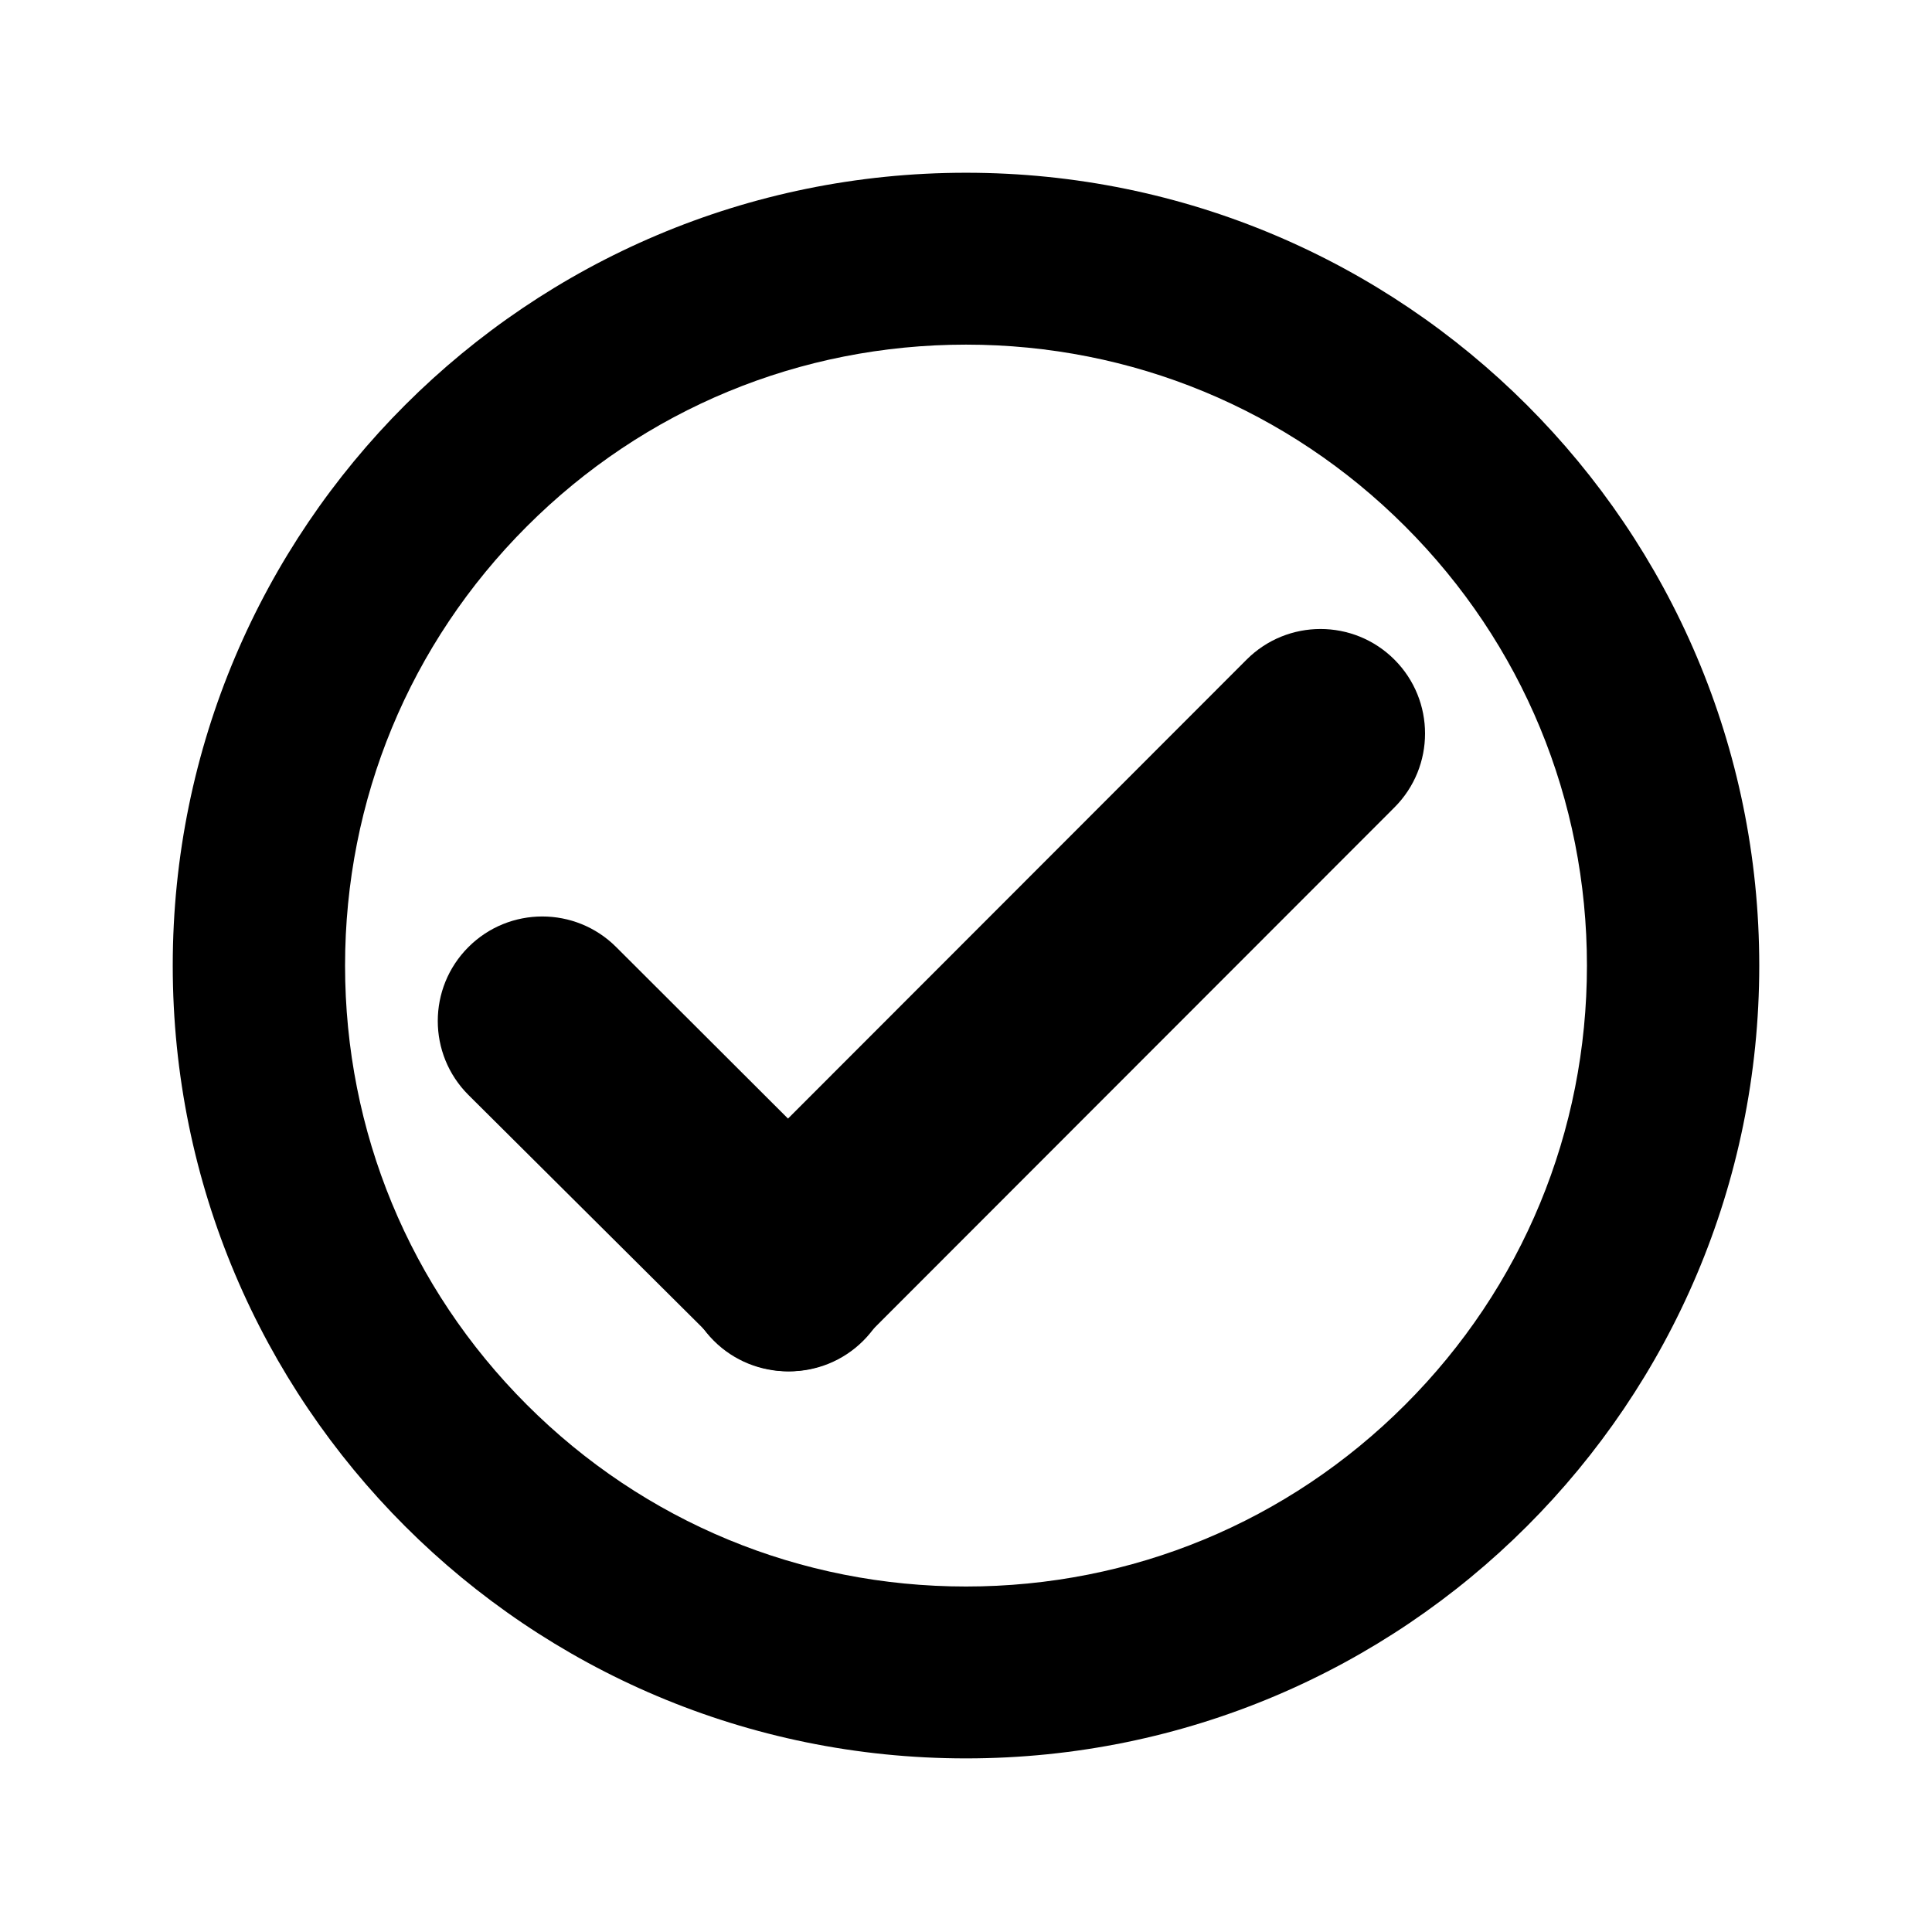
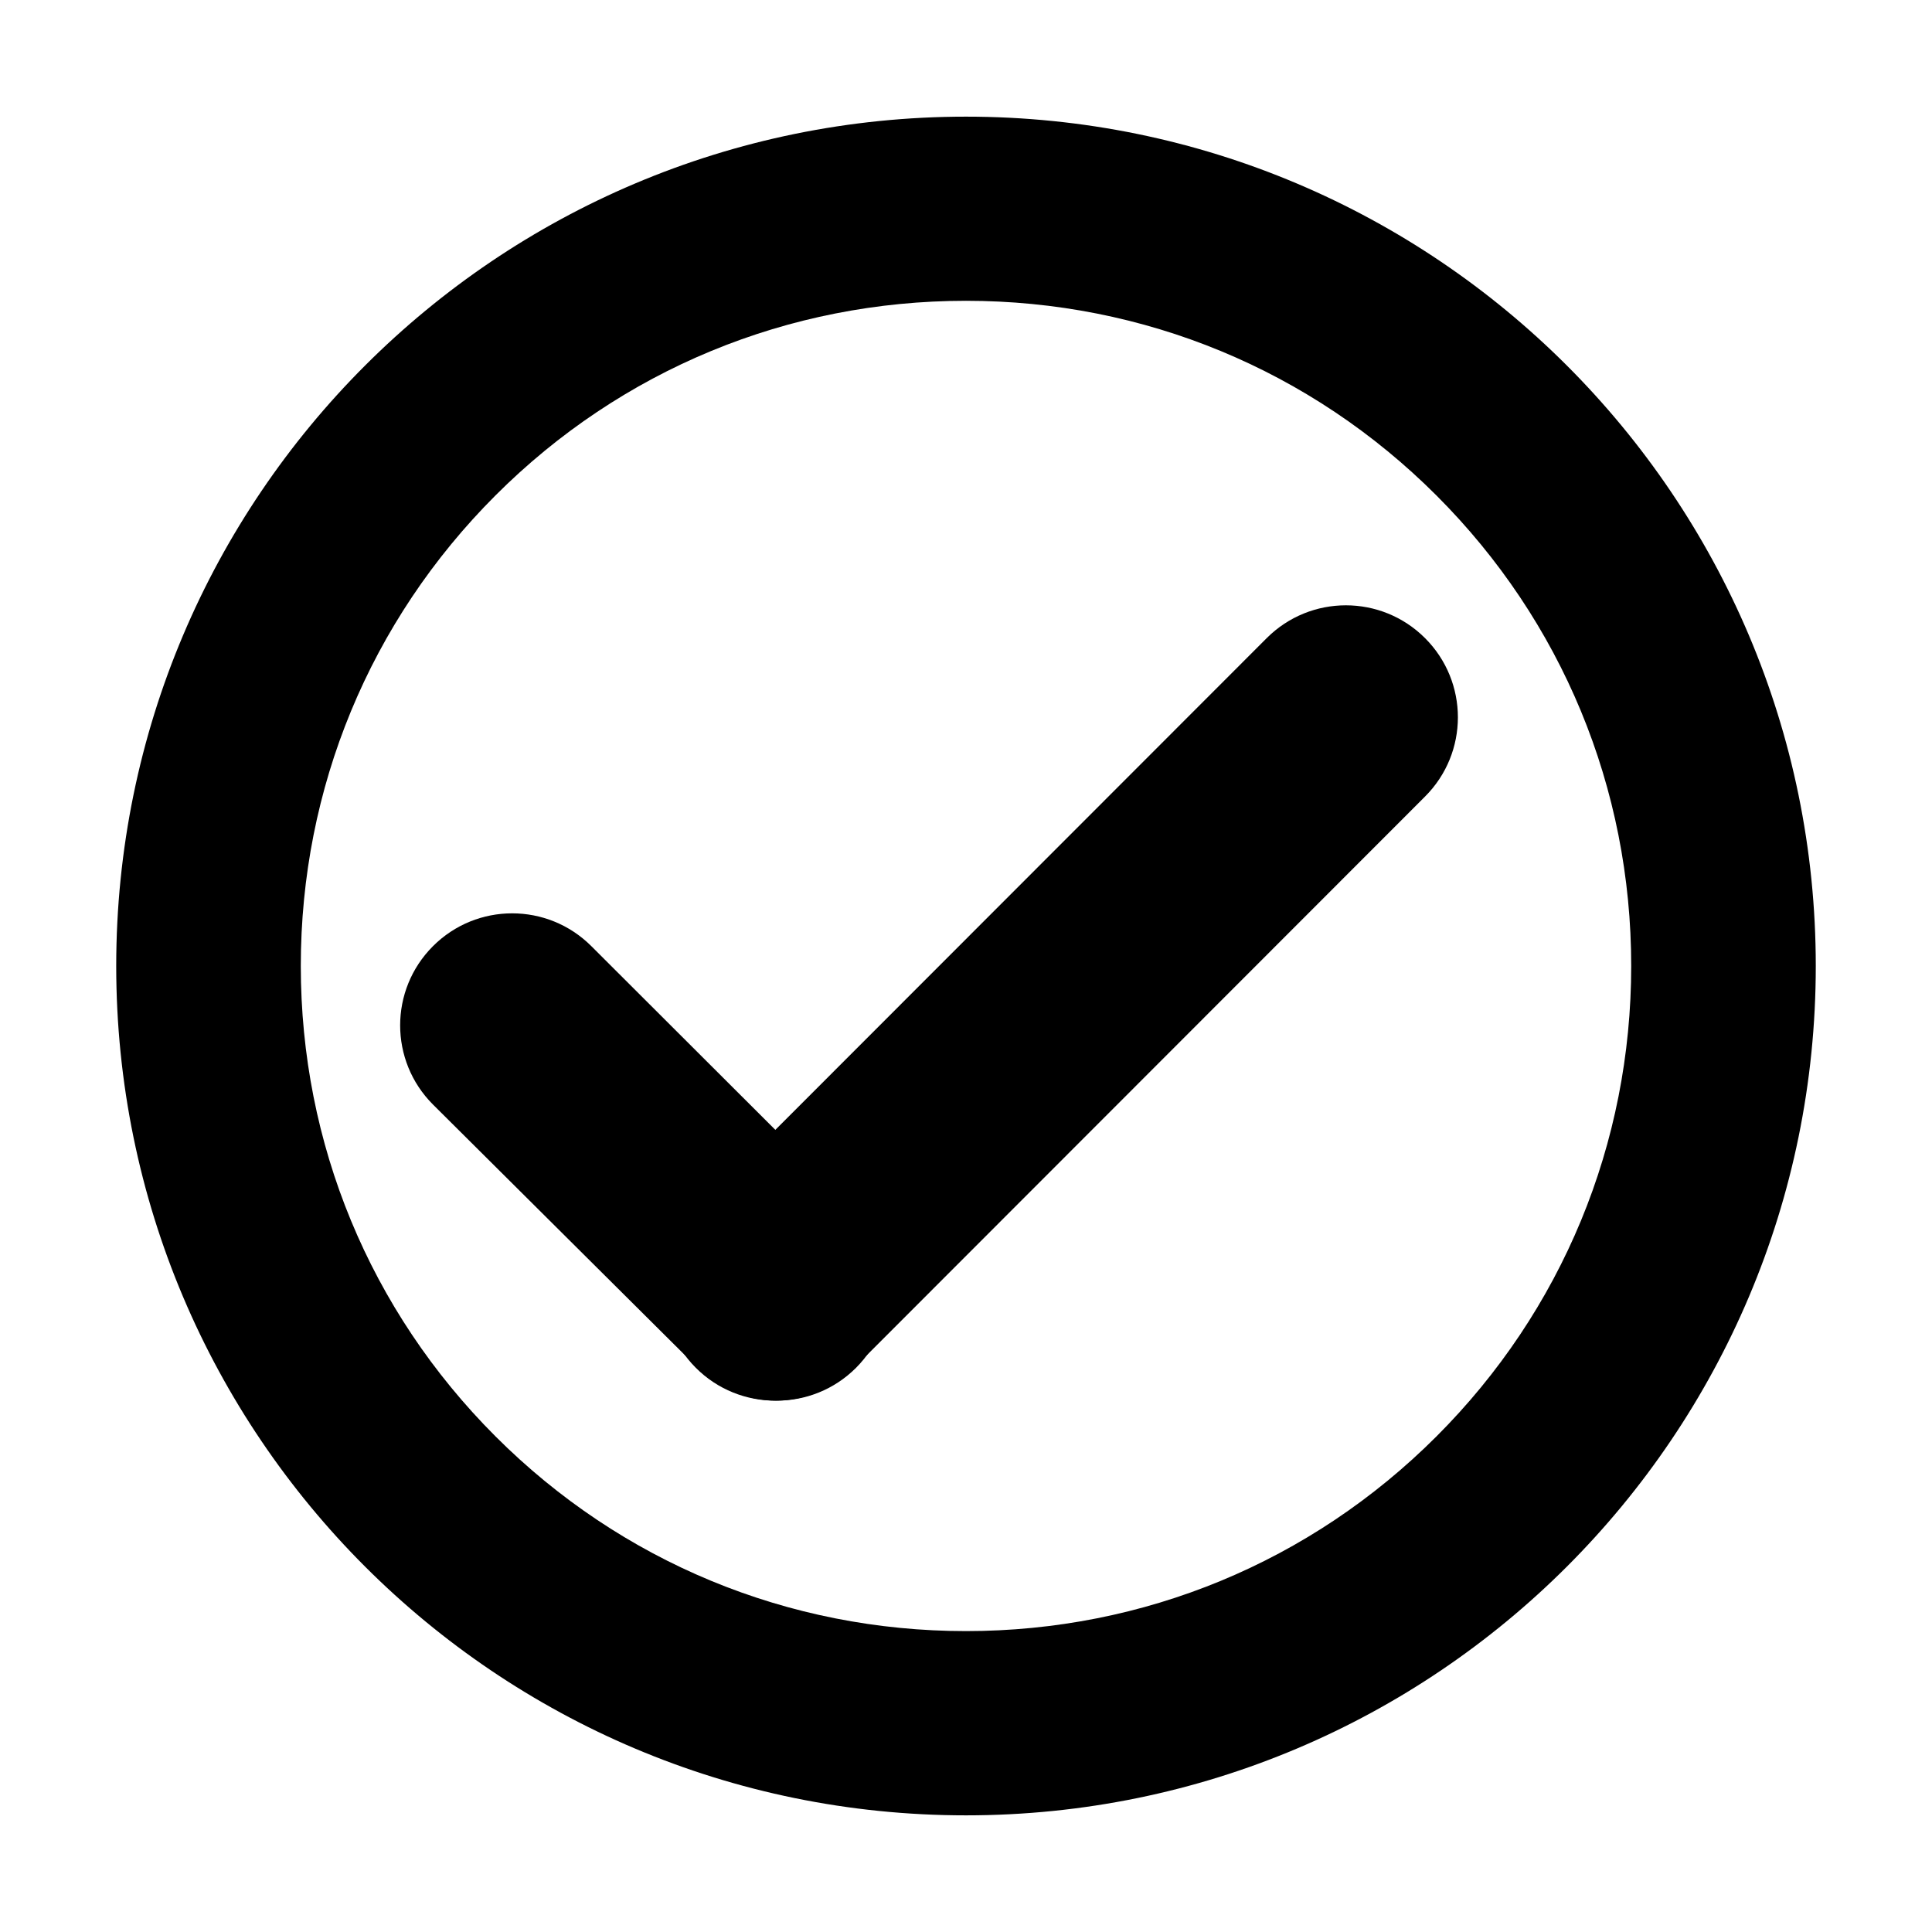
- <svg xmlns="http://www.w3.org/2000/svg" version="1.1" id="Layer_1" x="0px" y="0px" viewBox="0 0 449.6 449.5" style="enable-background:new 0 0 449.6 449.5;" xml:space="preserve">
+ <svg xmlns="http://www.w3.org/2000/svg" version="1.1" id="Layer_1" x="0px" y="0px" viewBox="0 0 1792 1792" style="enable-background:new 0 0 1792 1792;" xml:space="preserve">
  <g>
-     <path d="M166.1,312L166.1,312c-9.5-9.5-9.5-24.9,0-34.4l124-124.1c9.5-9.5,24.9-9.5,34.4,0l0,0c9.5,9.5,9.5,24.9,0,34.4L200.5,312   C191.1,321.5,175.6,321.5,166.1,312z" />
-     <path d="M200.9,312L200.9,312c-9.5,9.5-24.9,9.5-34.4,0L109,254.8c-9.5-9.5-9.5-24.9,0-34.4l0,0c9.5-9.5,24.9-9.5,34.4,0l57.4,57.3   C210.4,287,210.4,302.5,200.9,312z" />
+     <path d="M645.4,1268.7L645.4,1268.7c-40.6-40.6-40.6-106.3,0-146.9l529.5-529.9c40.6-40.6,106.3-40.6,146.9,0l0,0   c40.6,40.6,40.6,106.3,0,146.9l-529.5,529.9C752.1,1309.3,685.9,1309.3,645.4,1268.7z" />
+     <path d="M794,1268.7L794,1268.7c-40.6,40.6-106.3,40.6-146.9,0l-245.5-244.2c-40.6-40.6-40.6-106.3,0-146.9l0,0   c40.6-40.6,106.3-40.6,146.9,0l245.1,244.7C834.5,1162,834.5,1228.1,794,1268.7z" />
  </g>
  <g>
-     <path d="M224.8,80.2c38.6,0,74.9,15,102.2,42.3c27.3,27.3,42.3,63.6,42.3,102.2s-15,74.9-42.3,102.2   c-27.3,27.3-63.6,42.3-102.2,42.3s-74.9-15-102.2-42.3c-27.3-27.3-42.3-63.6-42.3-102.2s15-74.9,42.3-102.2S186.2,80.2,224.8,80.2    M224.8,40.2c-101.9,0-184.6,82.6-184.6,184.5s82.6,184.5,184.6,184.5s184.6-82.6,184.6-184.5S326.7,40.2,224.8,40.2L224.8,40.2z" />
+     <path d="M896,279c164.8,0,319.8,64,436.4,180.6C1448.9,576.1,1513,731.1,1513,895.9s-64,319.8-180.6,436.4   c-116.6,116.6-271.6,180.6-436.4,180.6s-319.8-64-436.4-180.6S279,1060.8,279,895.9s64-319.8,180.6-436.4S731.2,279,896,279    M896,108.2c-435.1,0-788.2,352.7-788.2,787.8s352.7,787.8,788.2,787.8S1684.2,1331,1684.2,896S1331.1,108.2,896,108.2L896,108.2z" />
  </g>
</svg>
